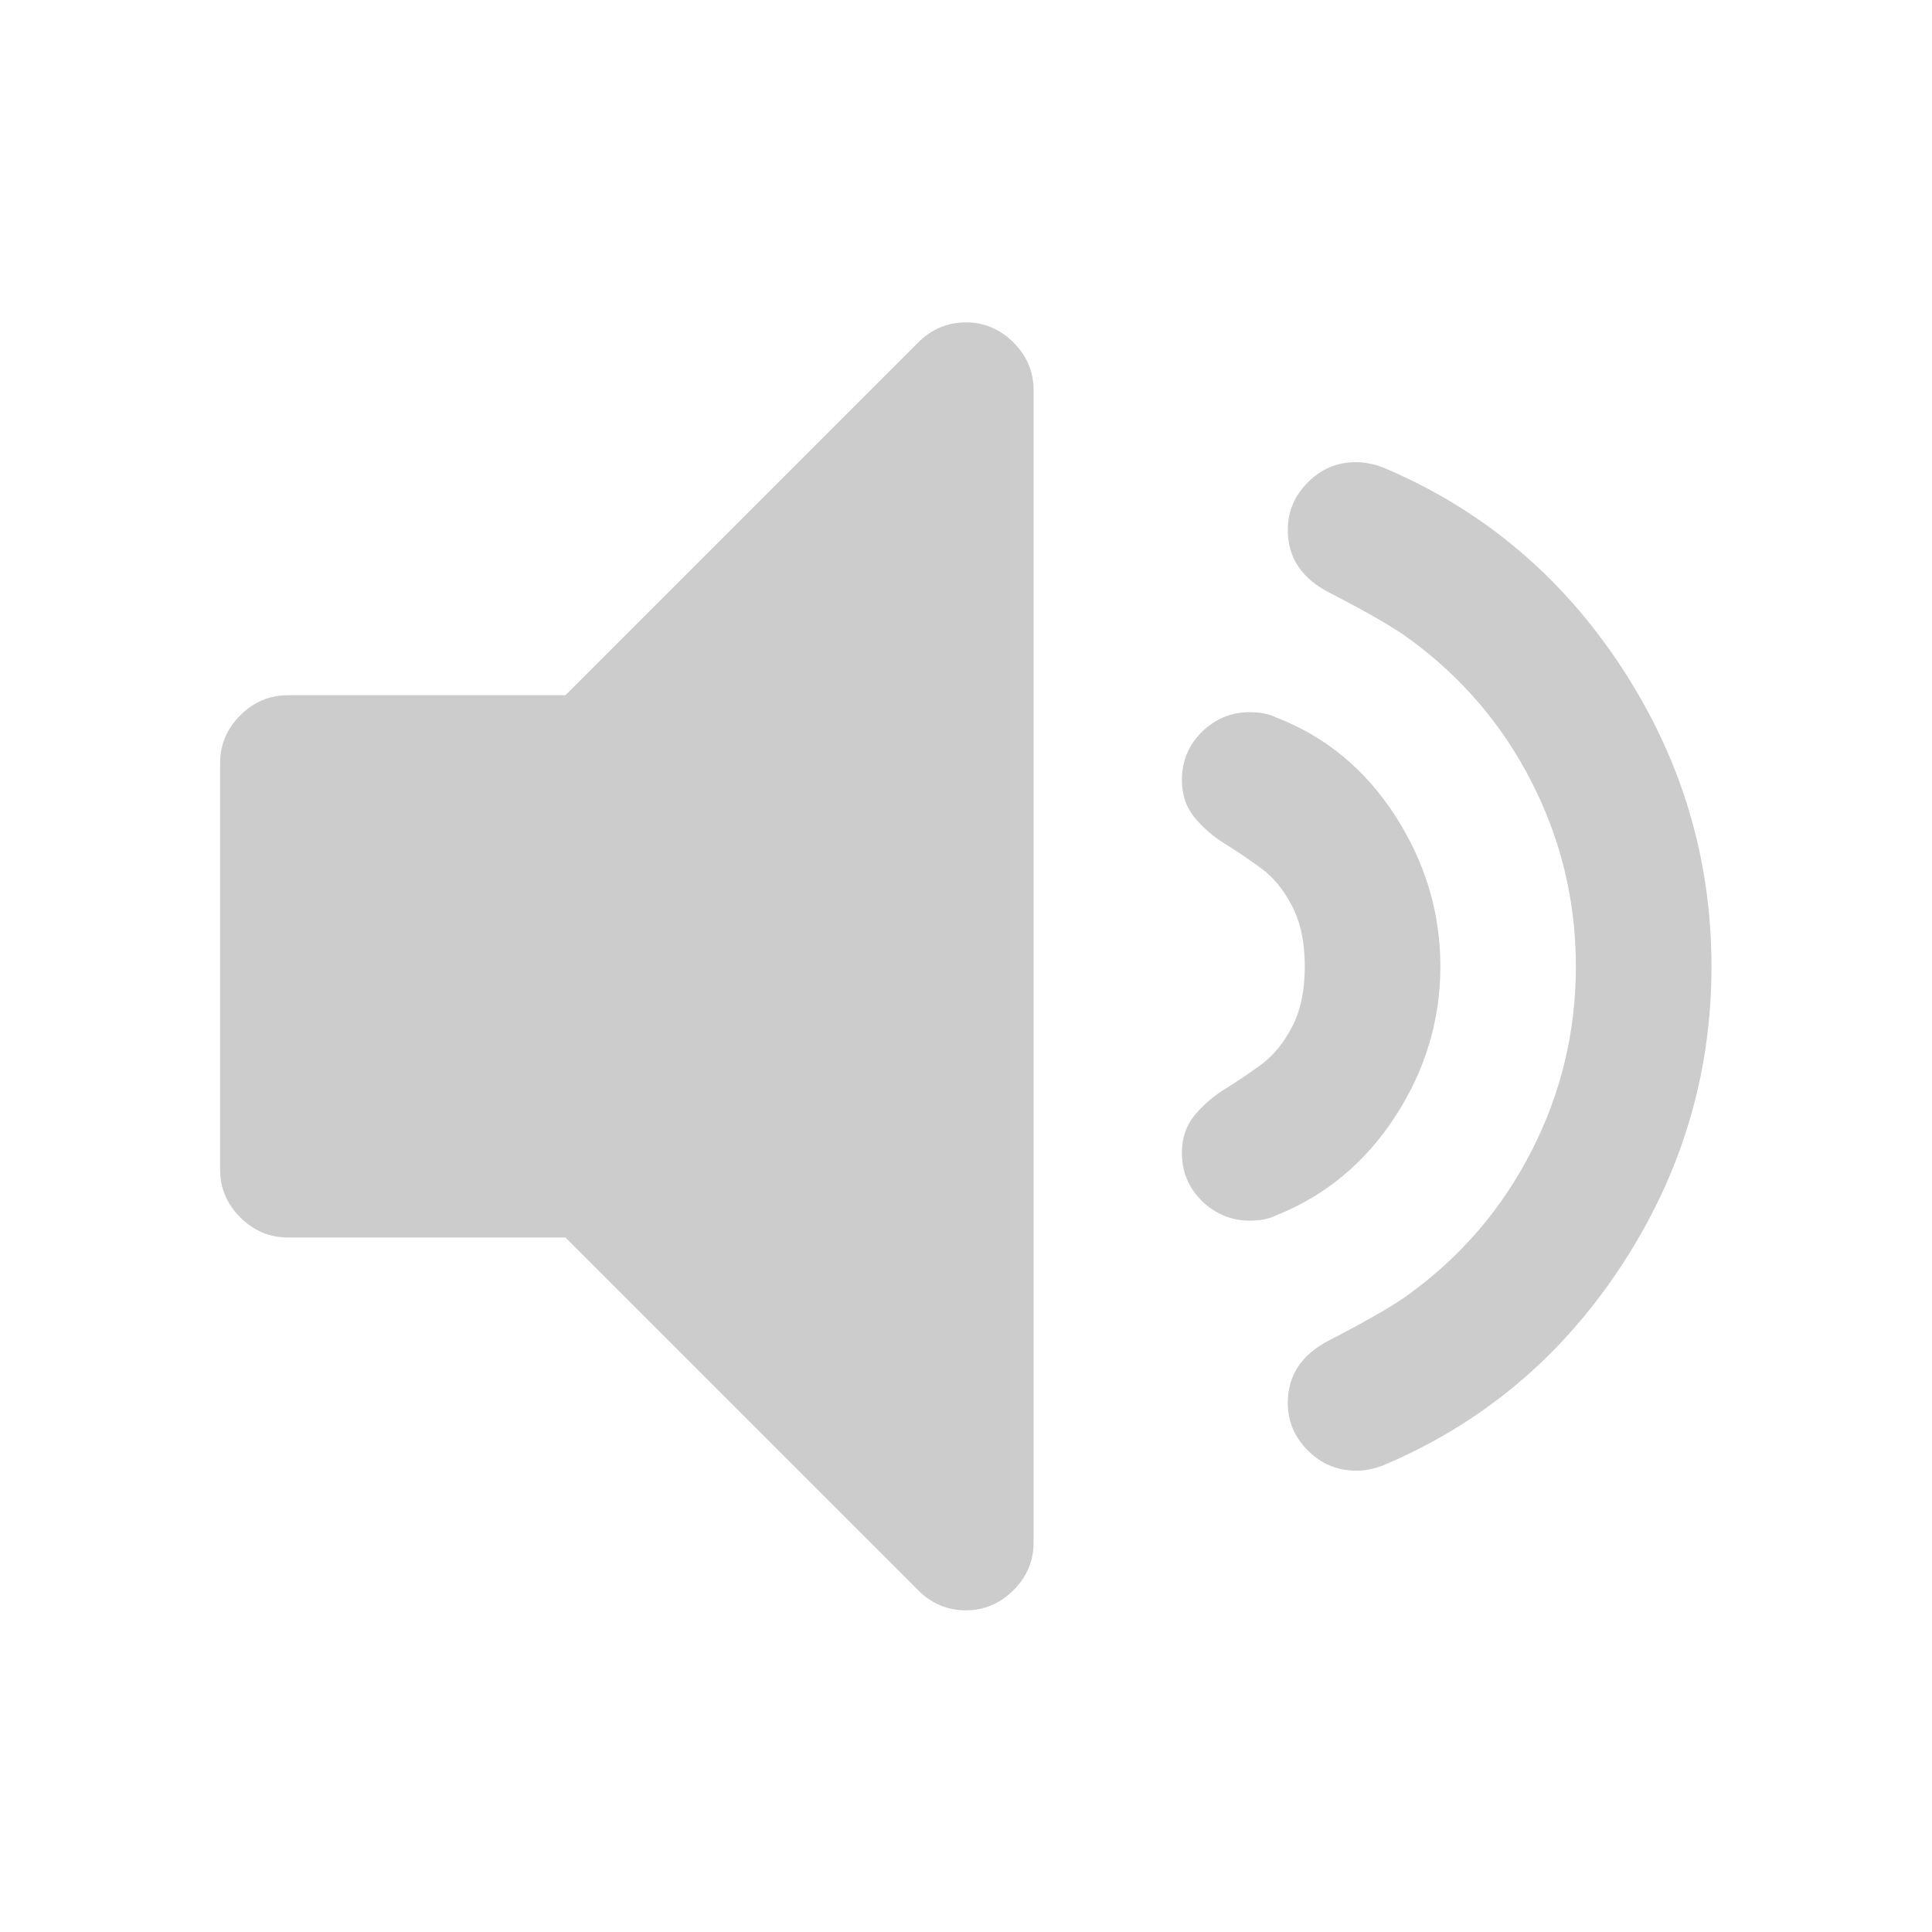
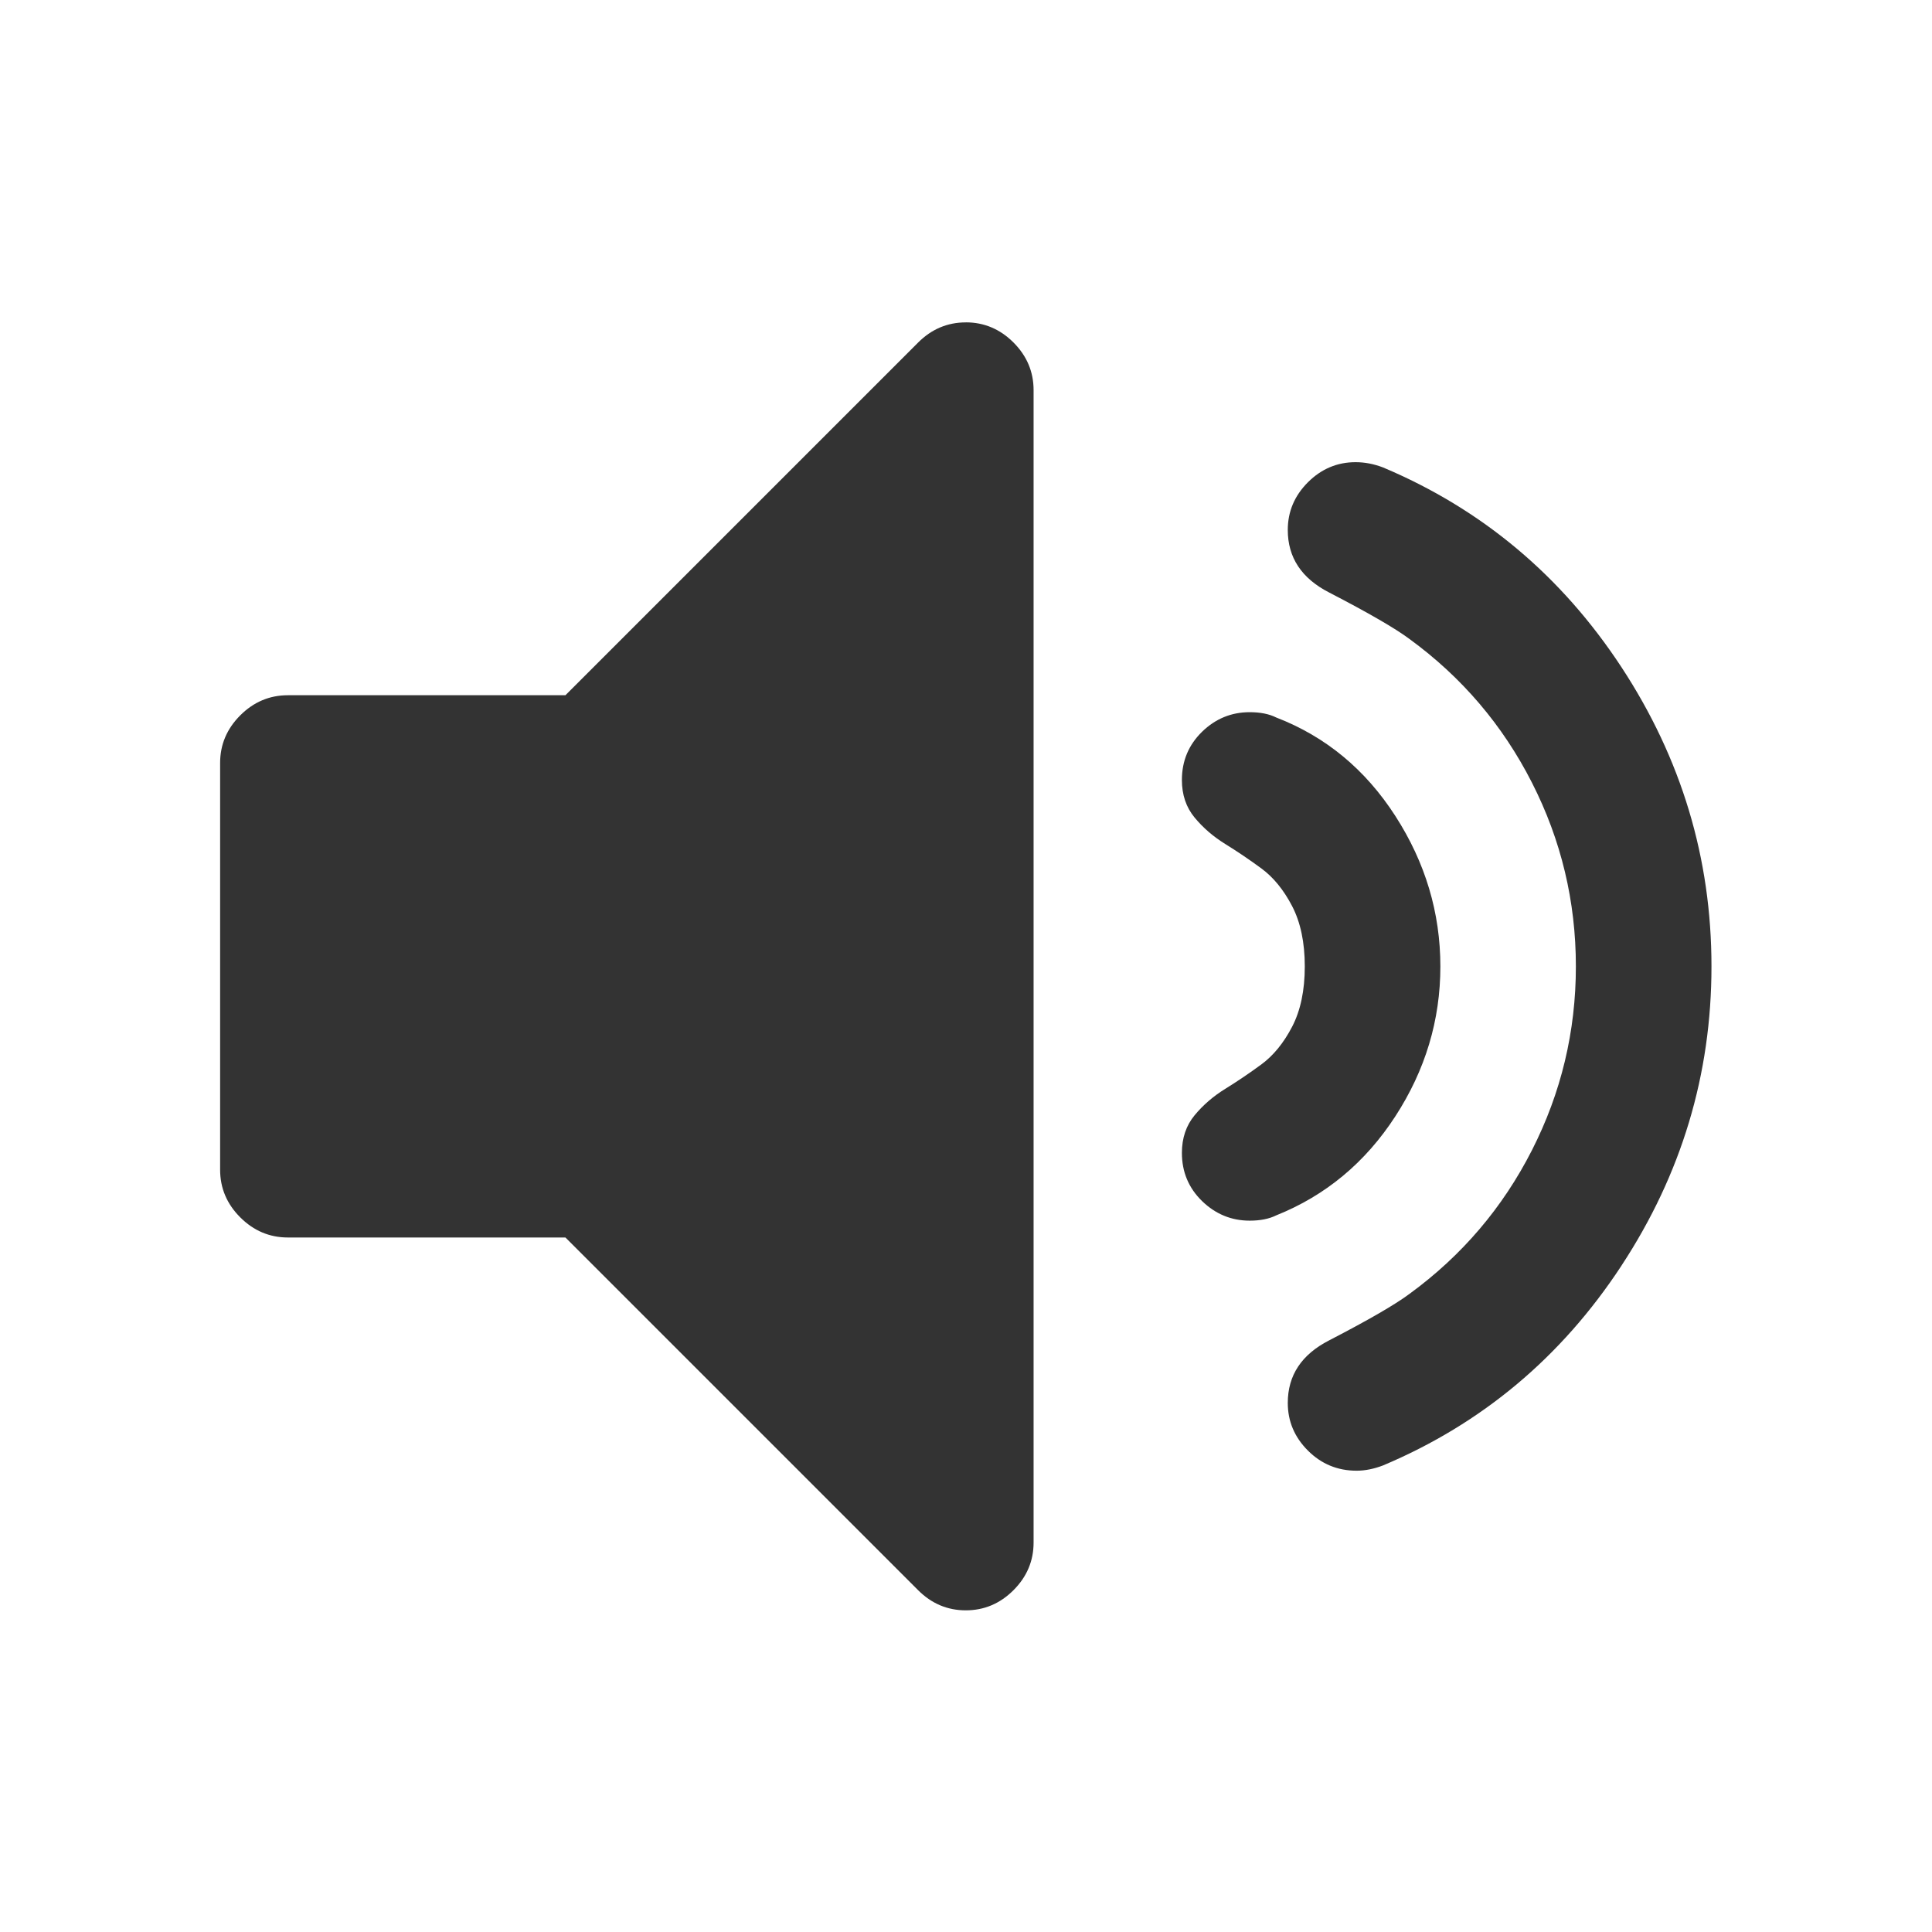
- <svg viewBox="-1 -1 24 24" fill="#ccc">
+ <svg viewBox="-1 -1 24 24" fill="#333">
  <g transform="matrix(.1615 0 0 .1615 1.7 1.638)">
    <path d="m57.57 8.464c-1.412 0-2.634.517-3.666 1.548l-27.13 27.13h-21.346c-1.413 0-2.635.517-3.667 1.548-1.032 1.032-1.548 2.255-1.548 3.667v31.28c0 1.412.516 2.635 1.548 3.666 1.033 1.032 2.255 1.549 3.667 1.549h21.345l27.13 27.13c1.032 1.031 2.254 1.548 3.666 1.548 1.413 0 2.635-.517 3.667-1.548 1.032-1.031 1.548-2.254 1.548-3.666v-88.64c0-1.412-.516-2.635-1.547-3.667-1.033-1.031-2.254-1.548-3.667-1.548" />
    <path d="m90.61 69.53c2.309-3.557 3.463-7.399 3.463-11.527 0-4.128-1.154-7.988-3.463-11.573-2.31-3.585-5.363-6.11-9.166-7.577-.543-.271-1.223-.407-2.037-.407-1.412 0-2.635.503-3.666 1.507-1.031 1.01-1.549 2.241-1.549 3.707 0 1.141.326 2.105.979 2.893.652.788 1.439 1.467 2.363 2.037.922.57 1.846 1.195 2.77 1.874.924.679 1.711 1.643 2.363 2.892.65 1.25.977 2.798.977 4.645 0 1.847-.326 3.395-.977 4.645-.652 1.25-1.439 2.213-2.363 2.893-.924.679-1.848 1.304-2.77 1.874-.924.569-1.711 1.249-2.363 2.036-.652.789-.979 1.752-.979 2.893 0 1.467.518 2.702 1.549 3.707 1.031 1 2.254 1.508 3.666 1.508.814 0 1.494-.136 2.037-.406 3.803-1.523 6.857-4.063 9.166-7.621" />
    <path d="m108 81.02c4.617-7.03 6.926-14.705 6.926-23.02 0-8.311-2.309-15.982-6.926-23.02-4.617-7.03-10.729-12.152-18.332-15.357-.705-.271-1.412-.407-2.117-.407-1.412 0-2.635.516-3.668 1.548-1.031 1.032-1.547 2.254-1.547 3.666 0 2.119 1.059 3.721 3.178 4.808 3.041 1.575 5.105 2.77 6.191 3.584 4.02 2.934 7.156 6.613 9.41 11.04 2.254 4.427 3.381 9.139 3.381 14.14 0 4.997-1.127 9.709-3.381 14.14-2.254 4.428-5.391 8.106-9.41 11.04-1.086.815-3.15 2.01-6.191 3.585-2.119 1.087-3.178 2.689-3.178 4.808 0 1.412.516 2.635 1.547 3.666 1.033 1.033 2.281 1.549 3.748 1.549.652 0 1.332-.137 2.037-.407 7.603-3.206 13.715-8.325 18.332-15.359" />
  </g>
</svg>
